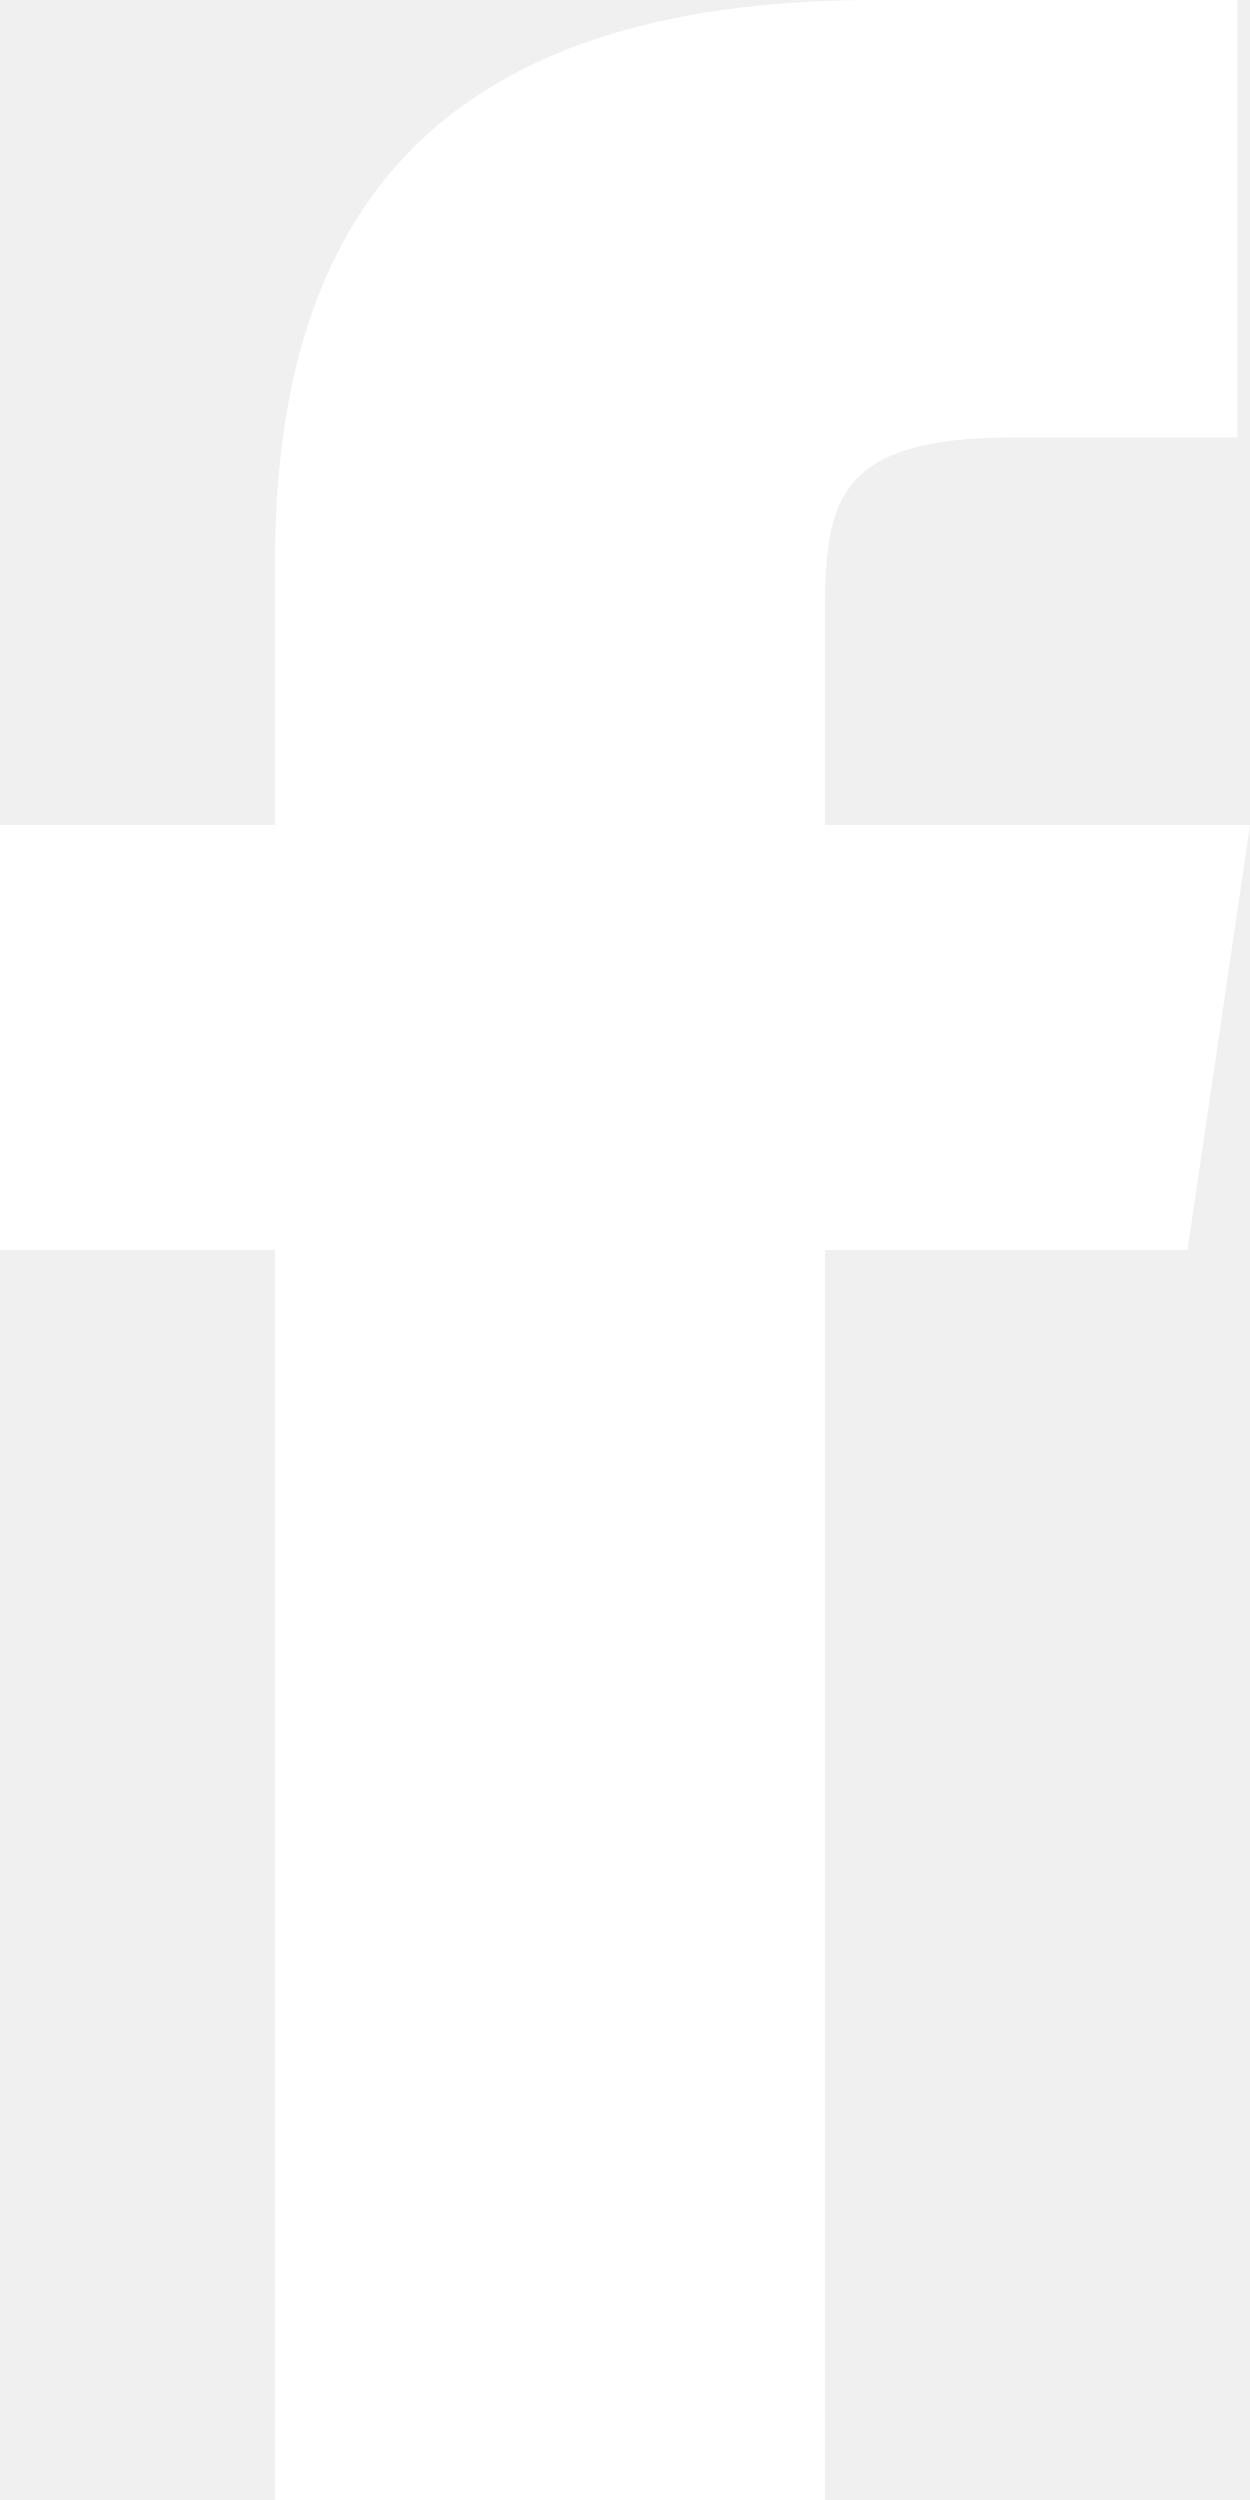
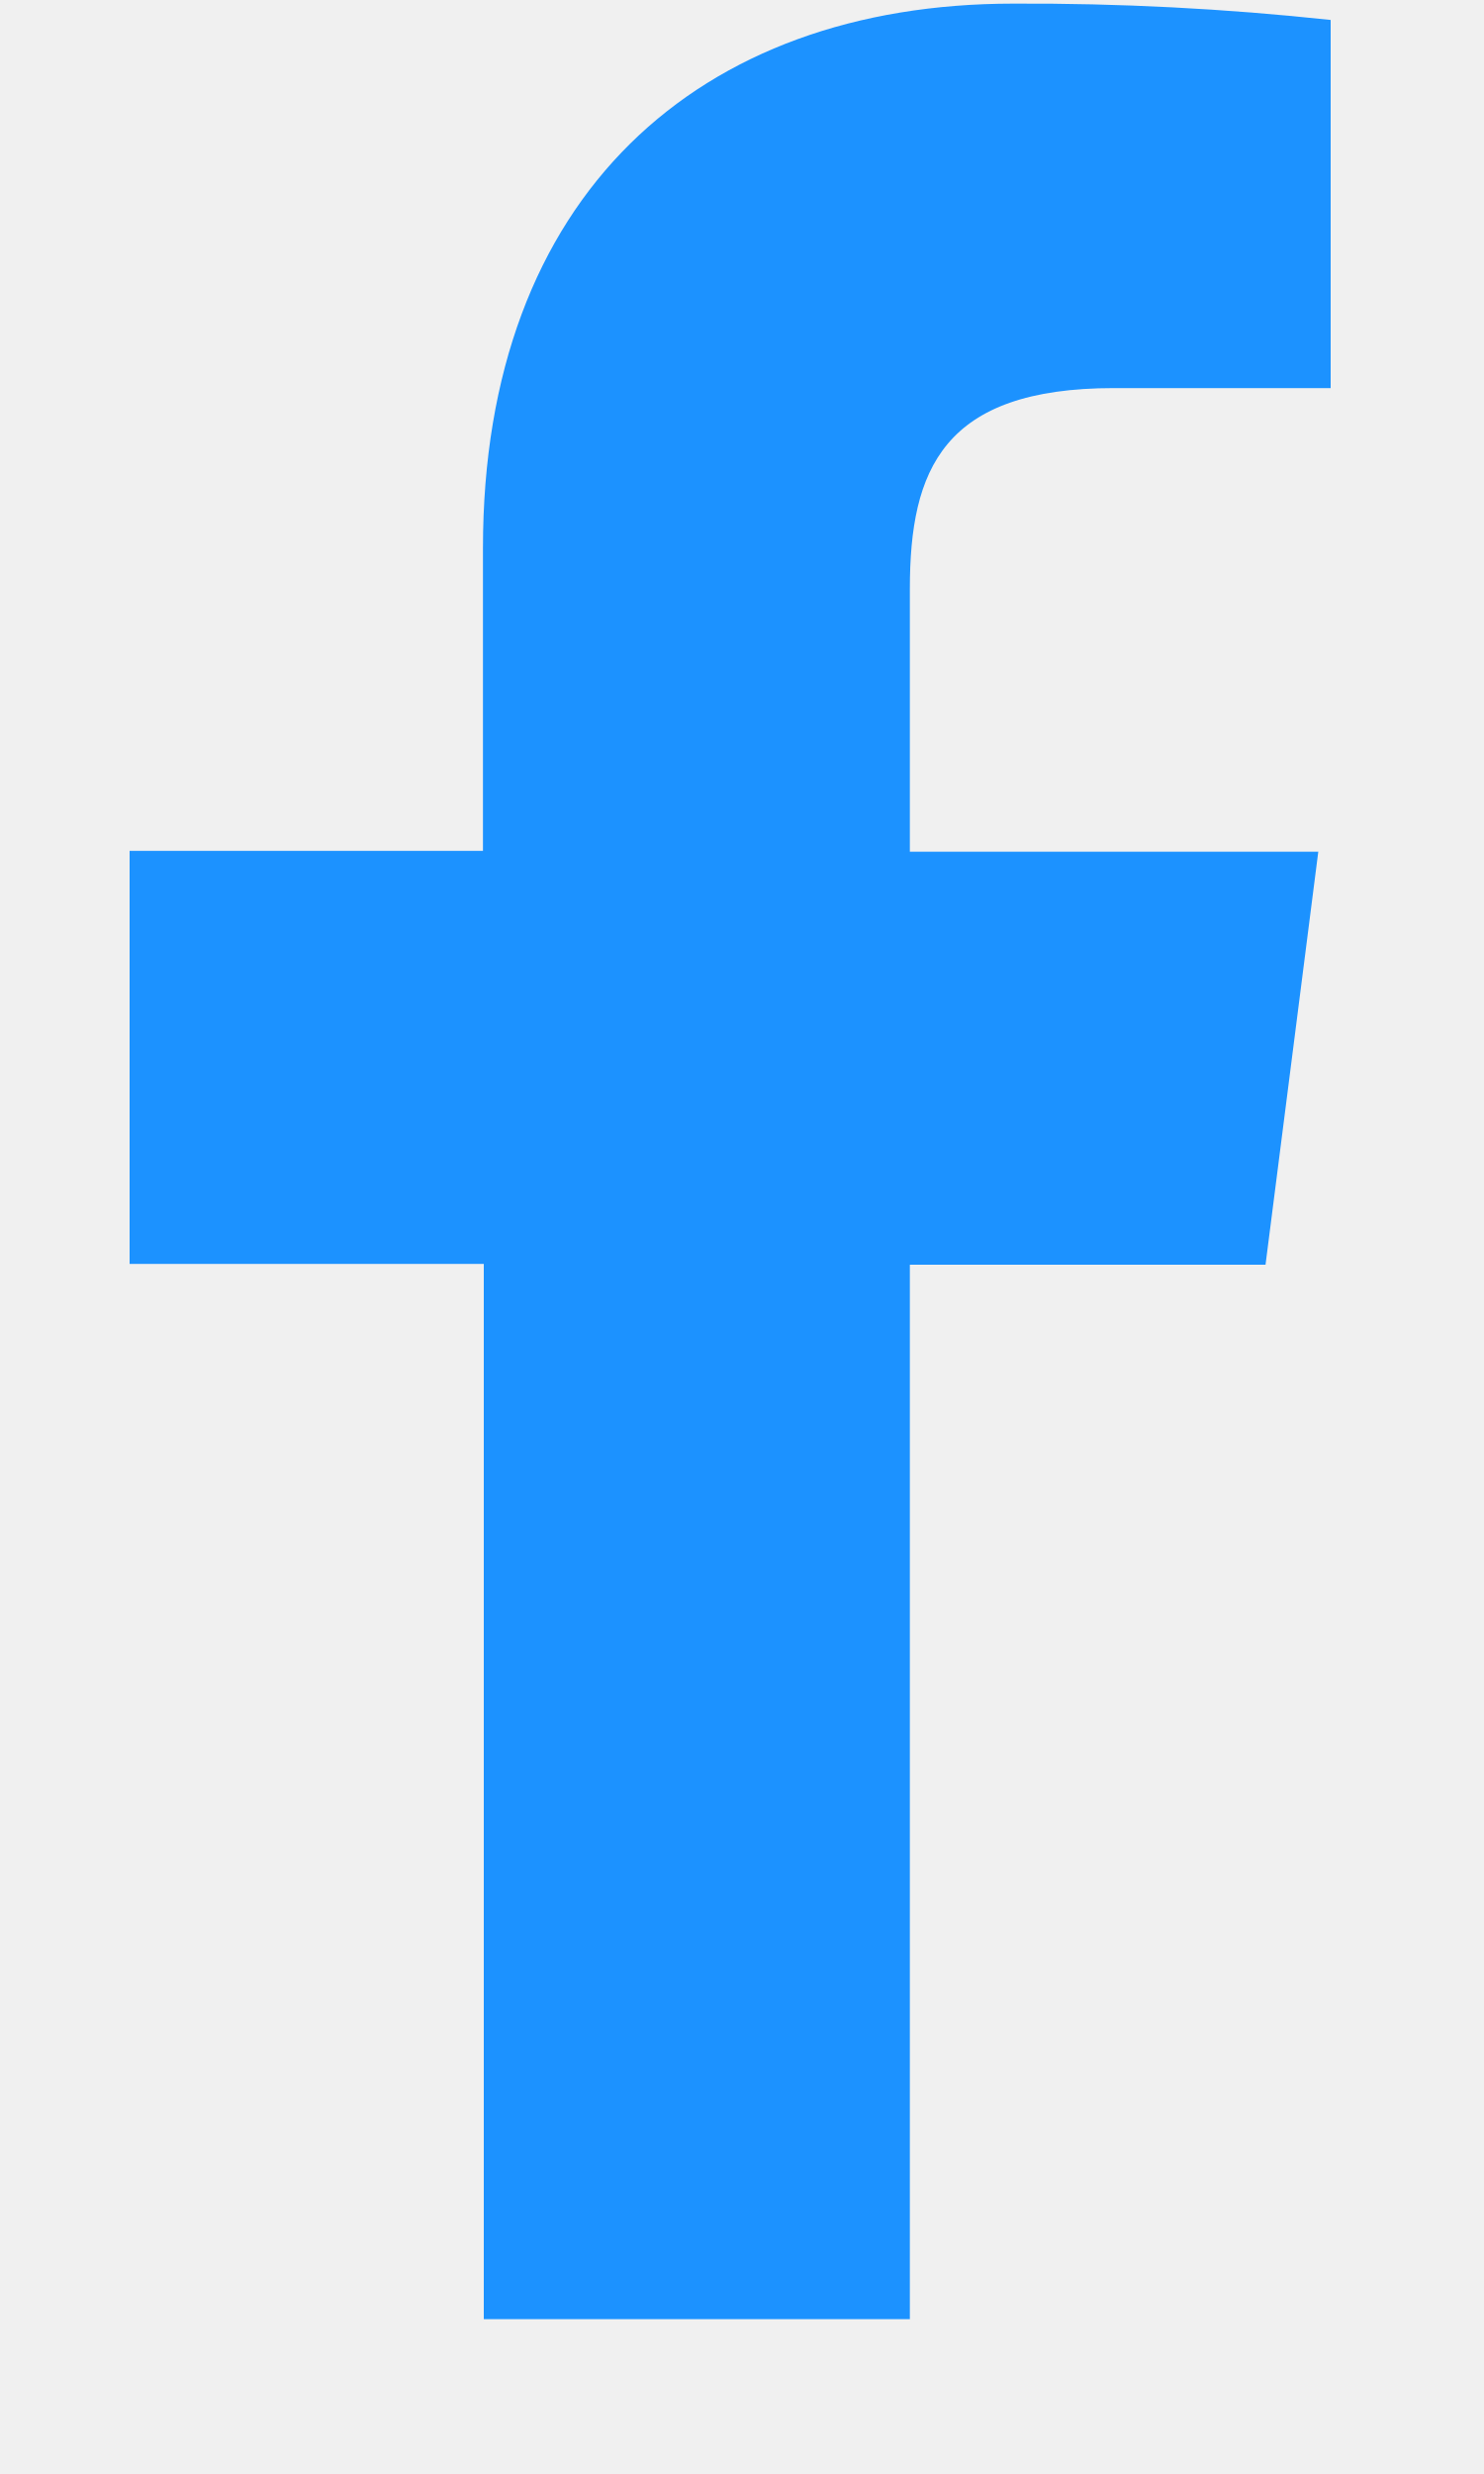
- <svg xmlns="http://www.w3.org/2000/svg" width="12" height="24" viewBox="0 0 12 24" fill="none">
-   <path d="M7.92 7.92V5.88C7.92 4.8 8.04 4.2 9.72 4.2H11.88V0H8.4C4.2 0 2.64 2.04 2.64 5.4V7.92H0V12H2.64V24H7.92V12H11.4L12 7.92H7.92Z" fill="white" />
+ <svg xmlns="http://www.w3.org/2000/svg" width="9" height="15" viewBox="0 0 9 15" fill="none">
+   <path d="M5.518 14.061V7.668H7.675L7.995 5.164H5.518V3.57C5.518 2.847 5.719 2.353 6.756 2.353H8.07V0.121C7.43 0.052 6.788 0.019 6.145 0.022C4.238 0.022 2.929 1.186 2.929 3.322V5.159H0.786V7.663H2.934V14.061H5.518Z" fill="#1C92FF" />
</svg>
